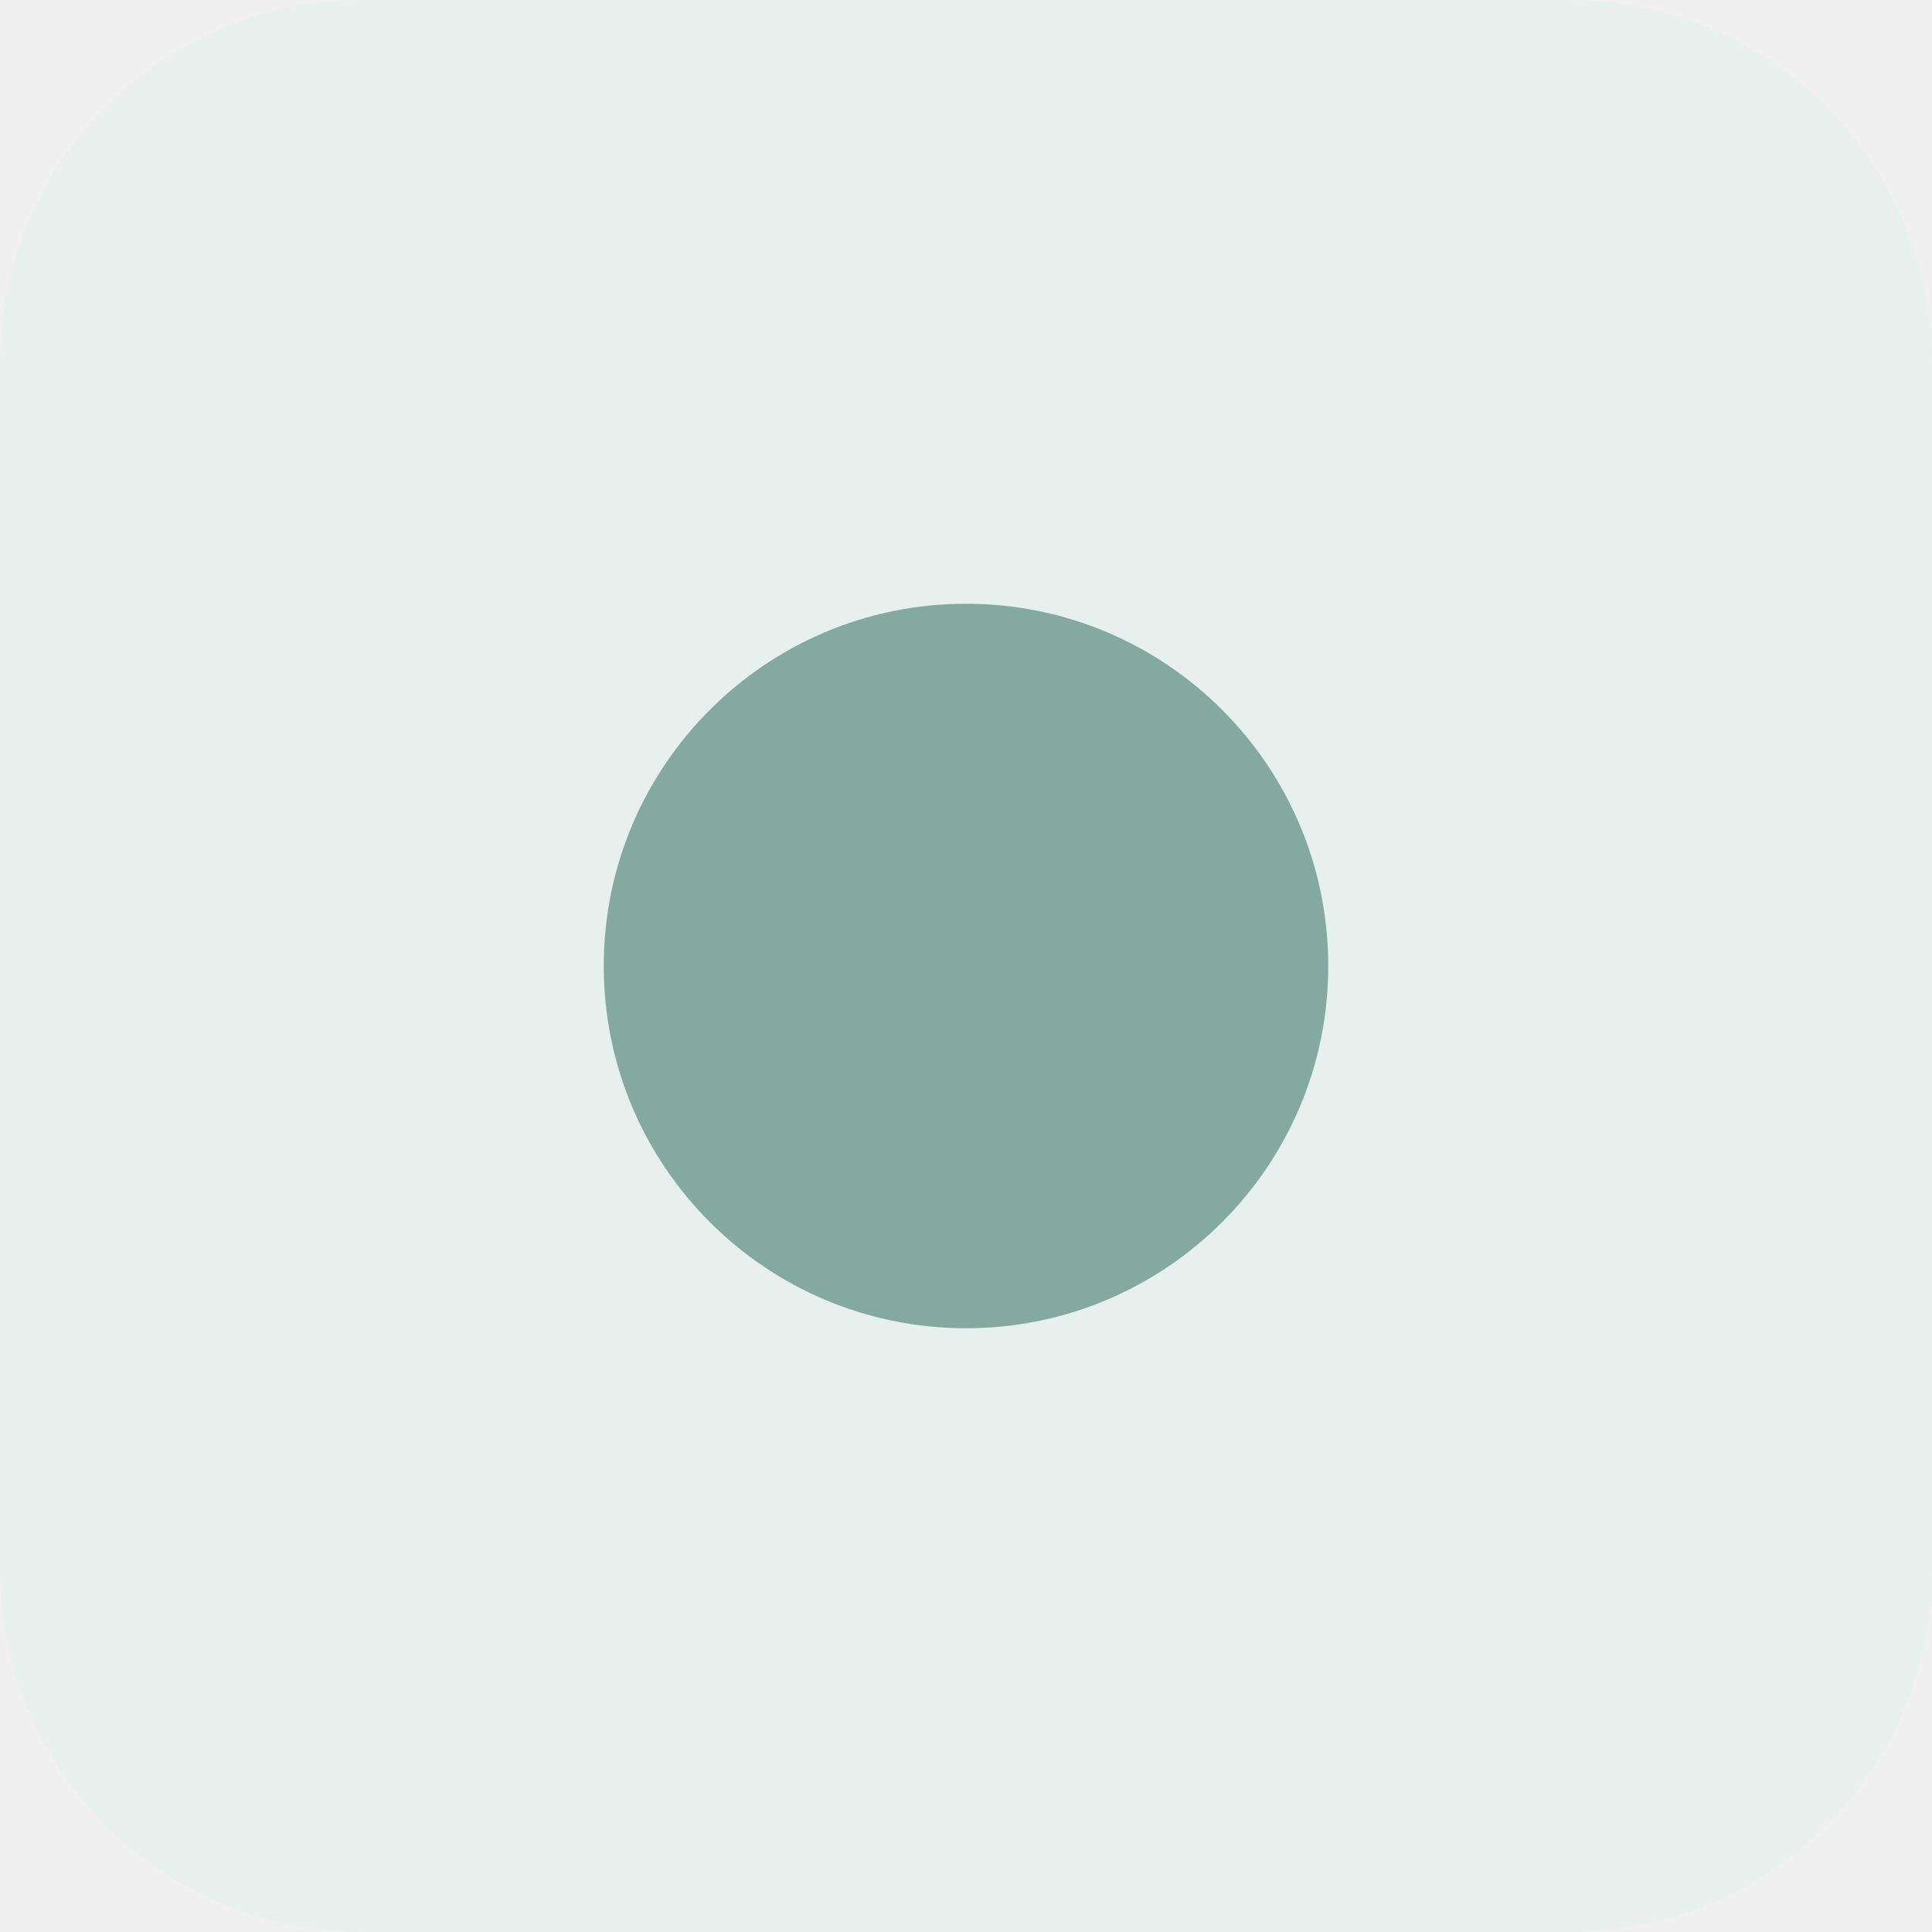
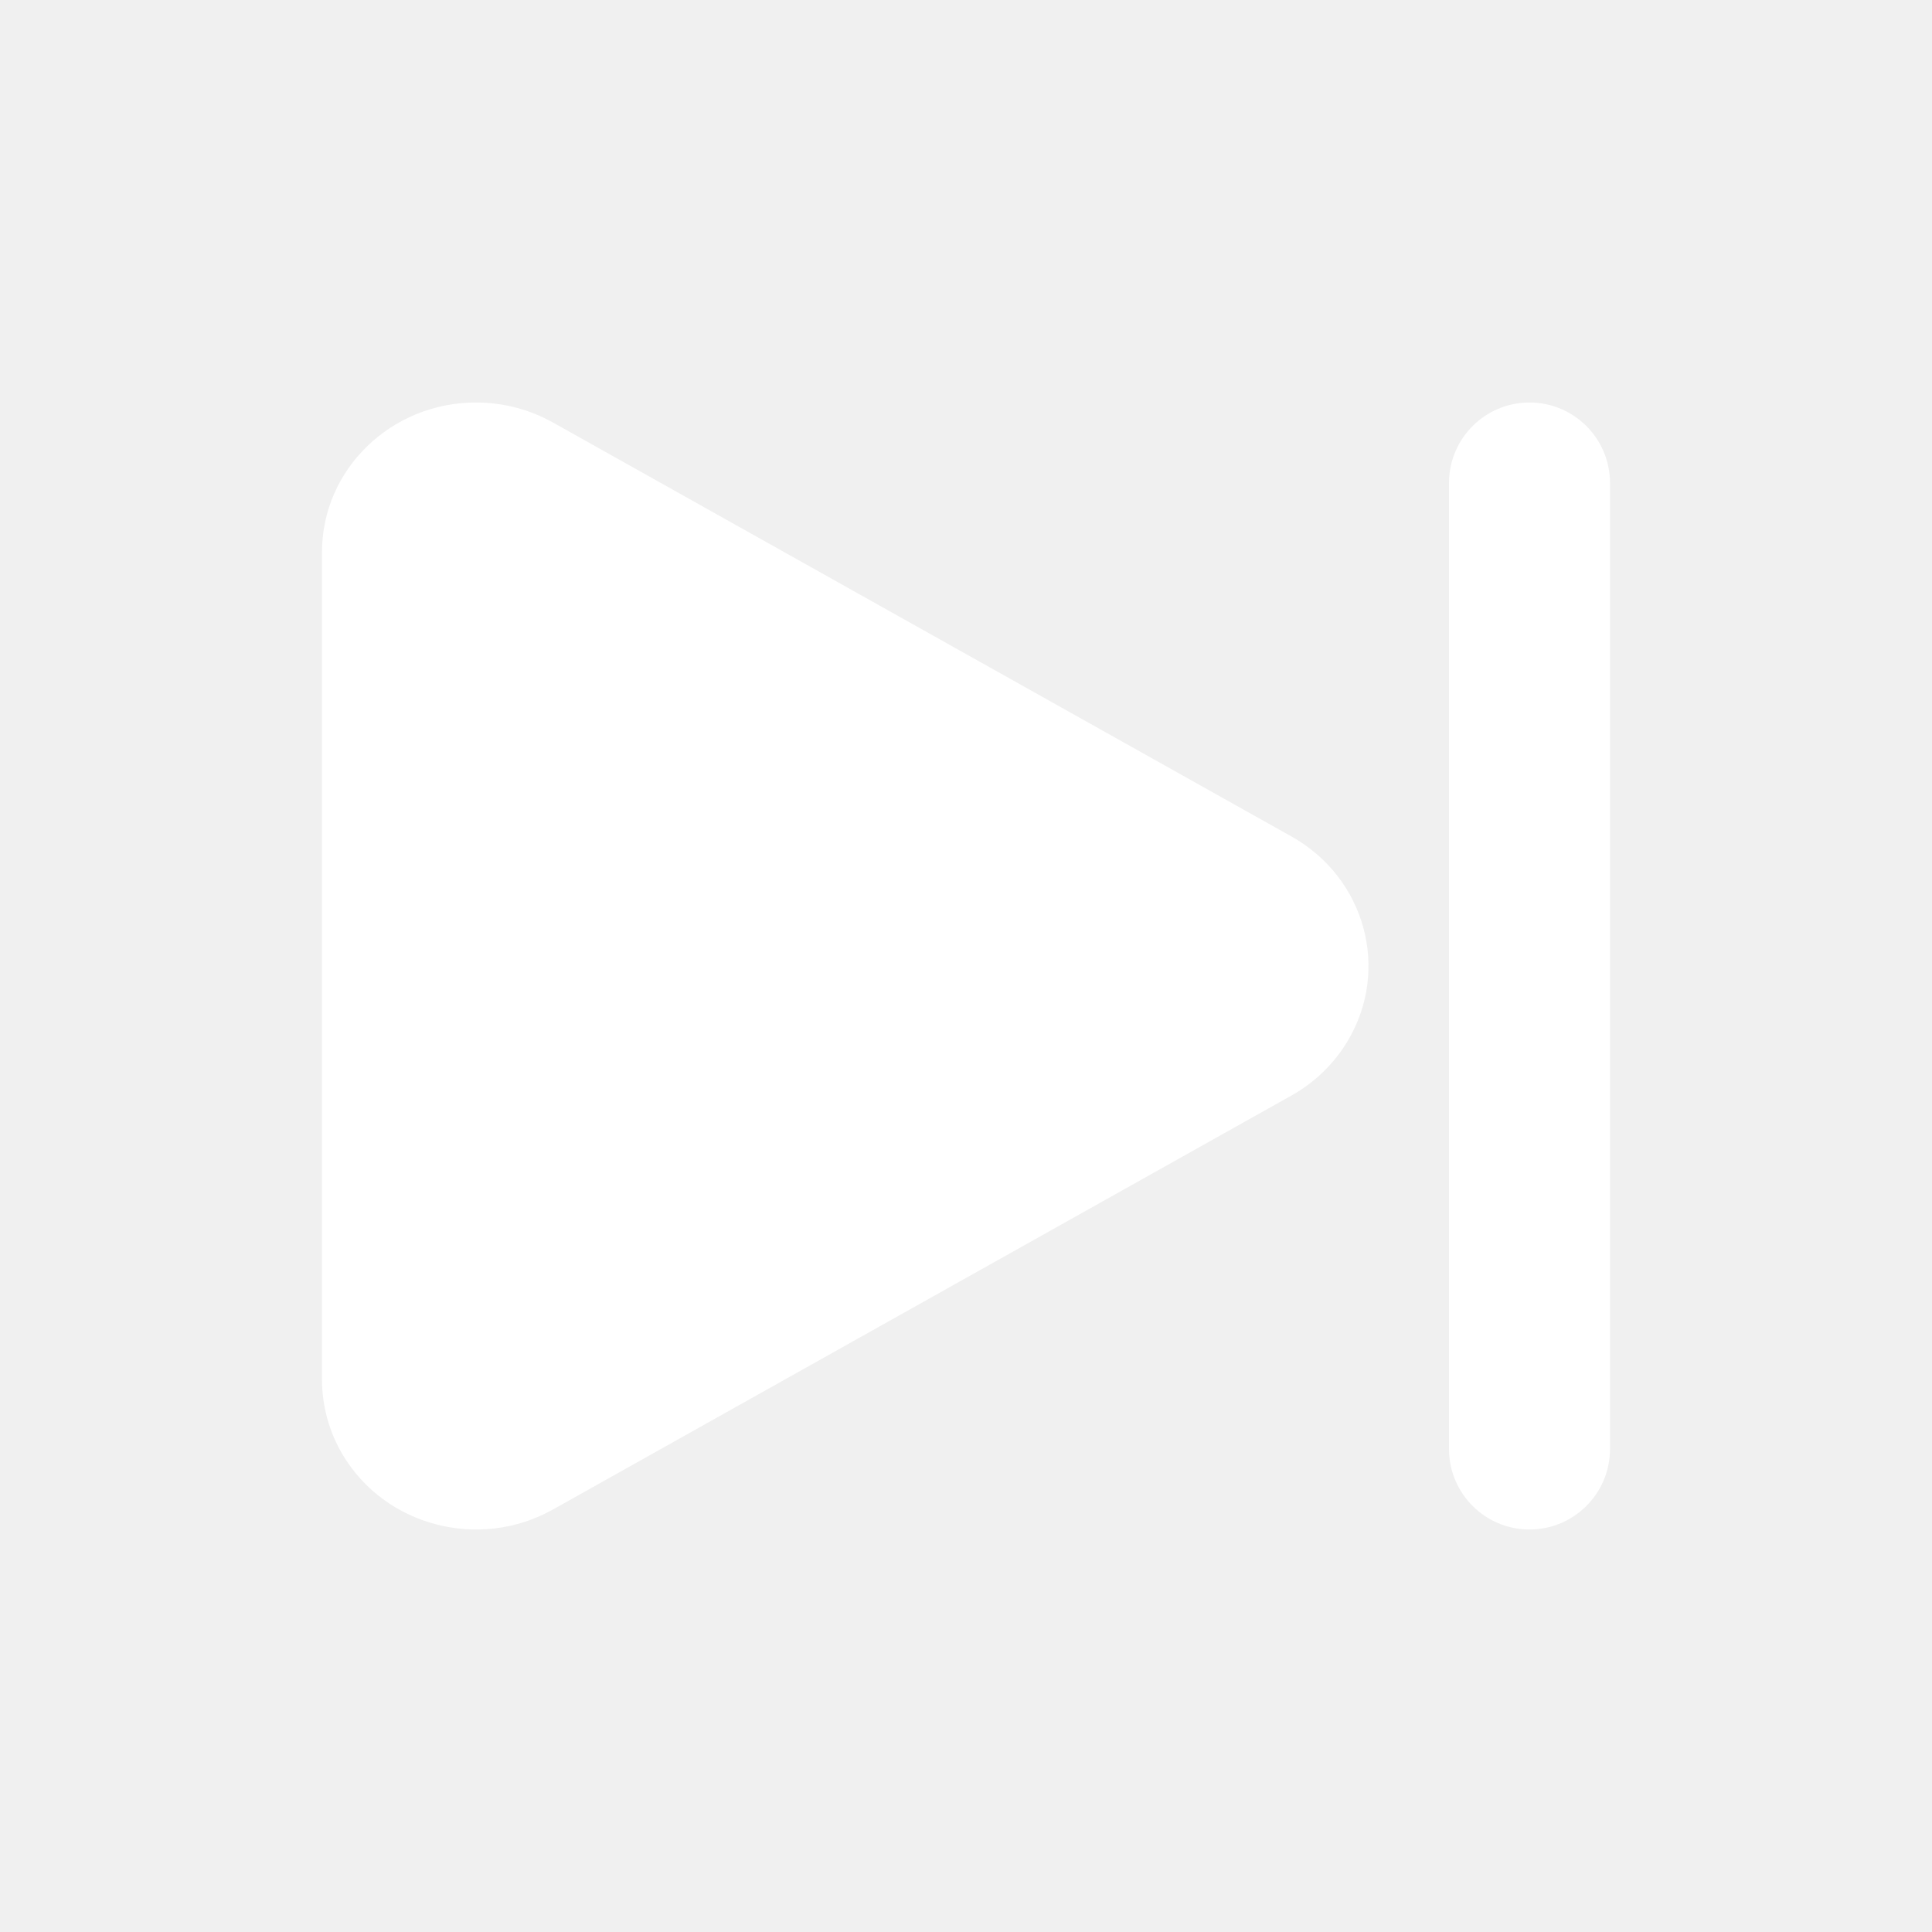
- <svg xmlns="http://www.w3.org/2000/svg" width="128" height="128" viewBox="0 0 128 128">
-   <rect width="128" height="128" rx="24" fill="#e8f0ed" />
-   <circle cx="64" cy="64" r="24" fill="#84aaa0" />
+ <svg xmlns="http://www.w3.org/2000/svg" width="24px" height="24px" viewBox="0 0 24 24" version="1.1">
+   <g id="play/ic_next_song_24" stroke="none" stroke-width="1" fill="none" fill-rule="evenodd">
+     <rect id="矩形" fill="#D8D8D8" opacity="0" x="0" y="0" width="24" height="24" />
+     <path d="M16.043,13.609 L6.87,18.751 C5.955,19.264 4.785,18.959 4.257,18.071 C4.089,17.788 4.001,17.468 4,17.142 L4,6.858 C4,5.832 4.857,5 5.913,5 C6.249,5 6.579,5.086 6.87,5.249 L16.043,10.391 C16.958,10.904 17.272,12.04 16.743,12.929 C16.575,13.211 16.334,13.446 16.043,13.609 Z M19,5 C19.552,5 20,5.448 20,6 L20,18 C20,18.552 19.552,19 19,19 C18.448,19 18,18.552 18,18 L18,6 C18,5.448 18.448,5 19,5 Z" id="形状结合" fill="#FFFFFF" />
+   </g>
</svg>
